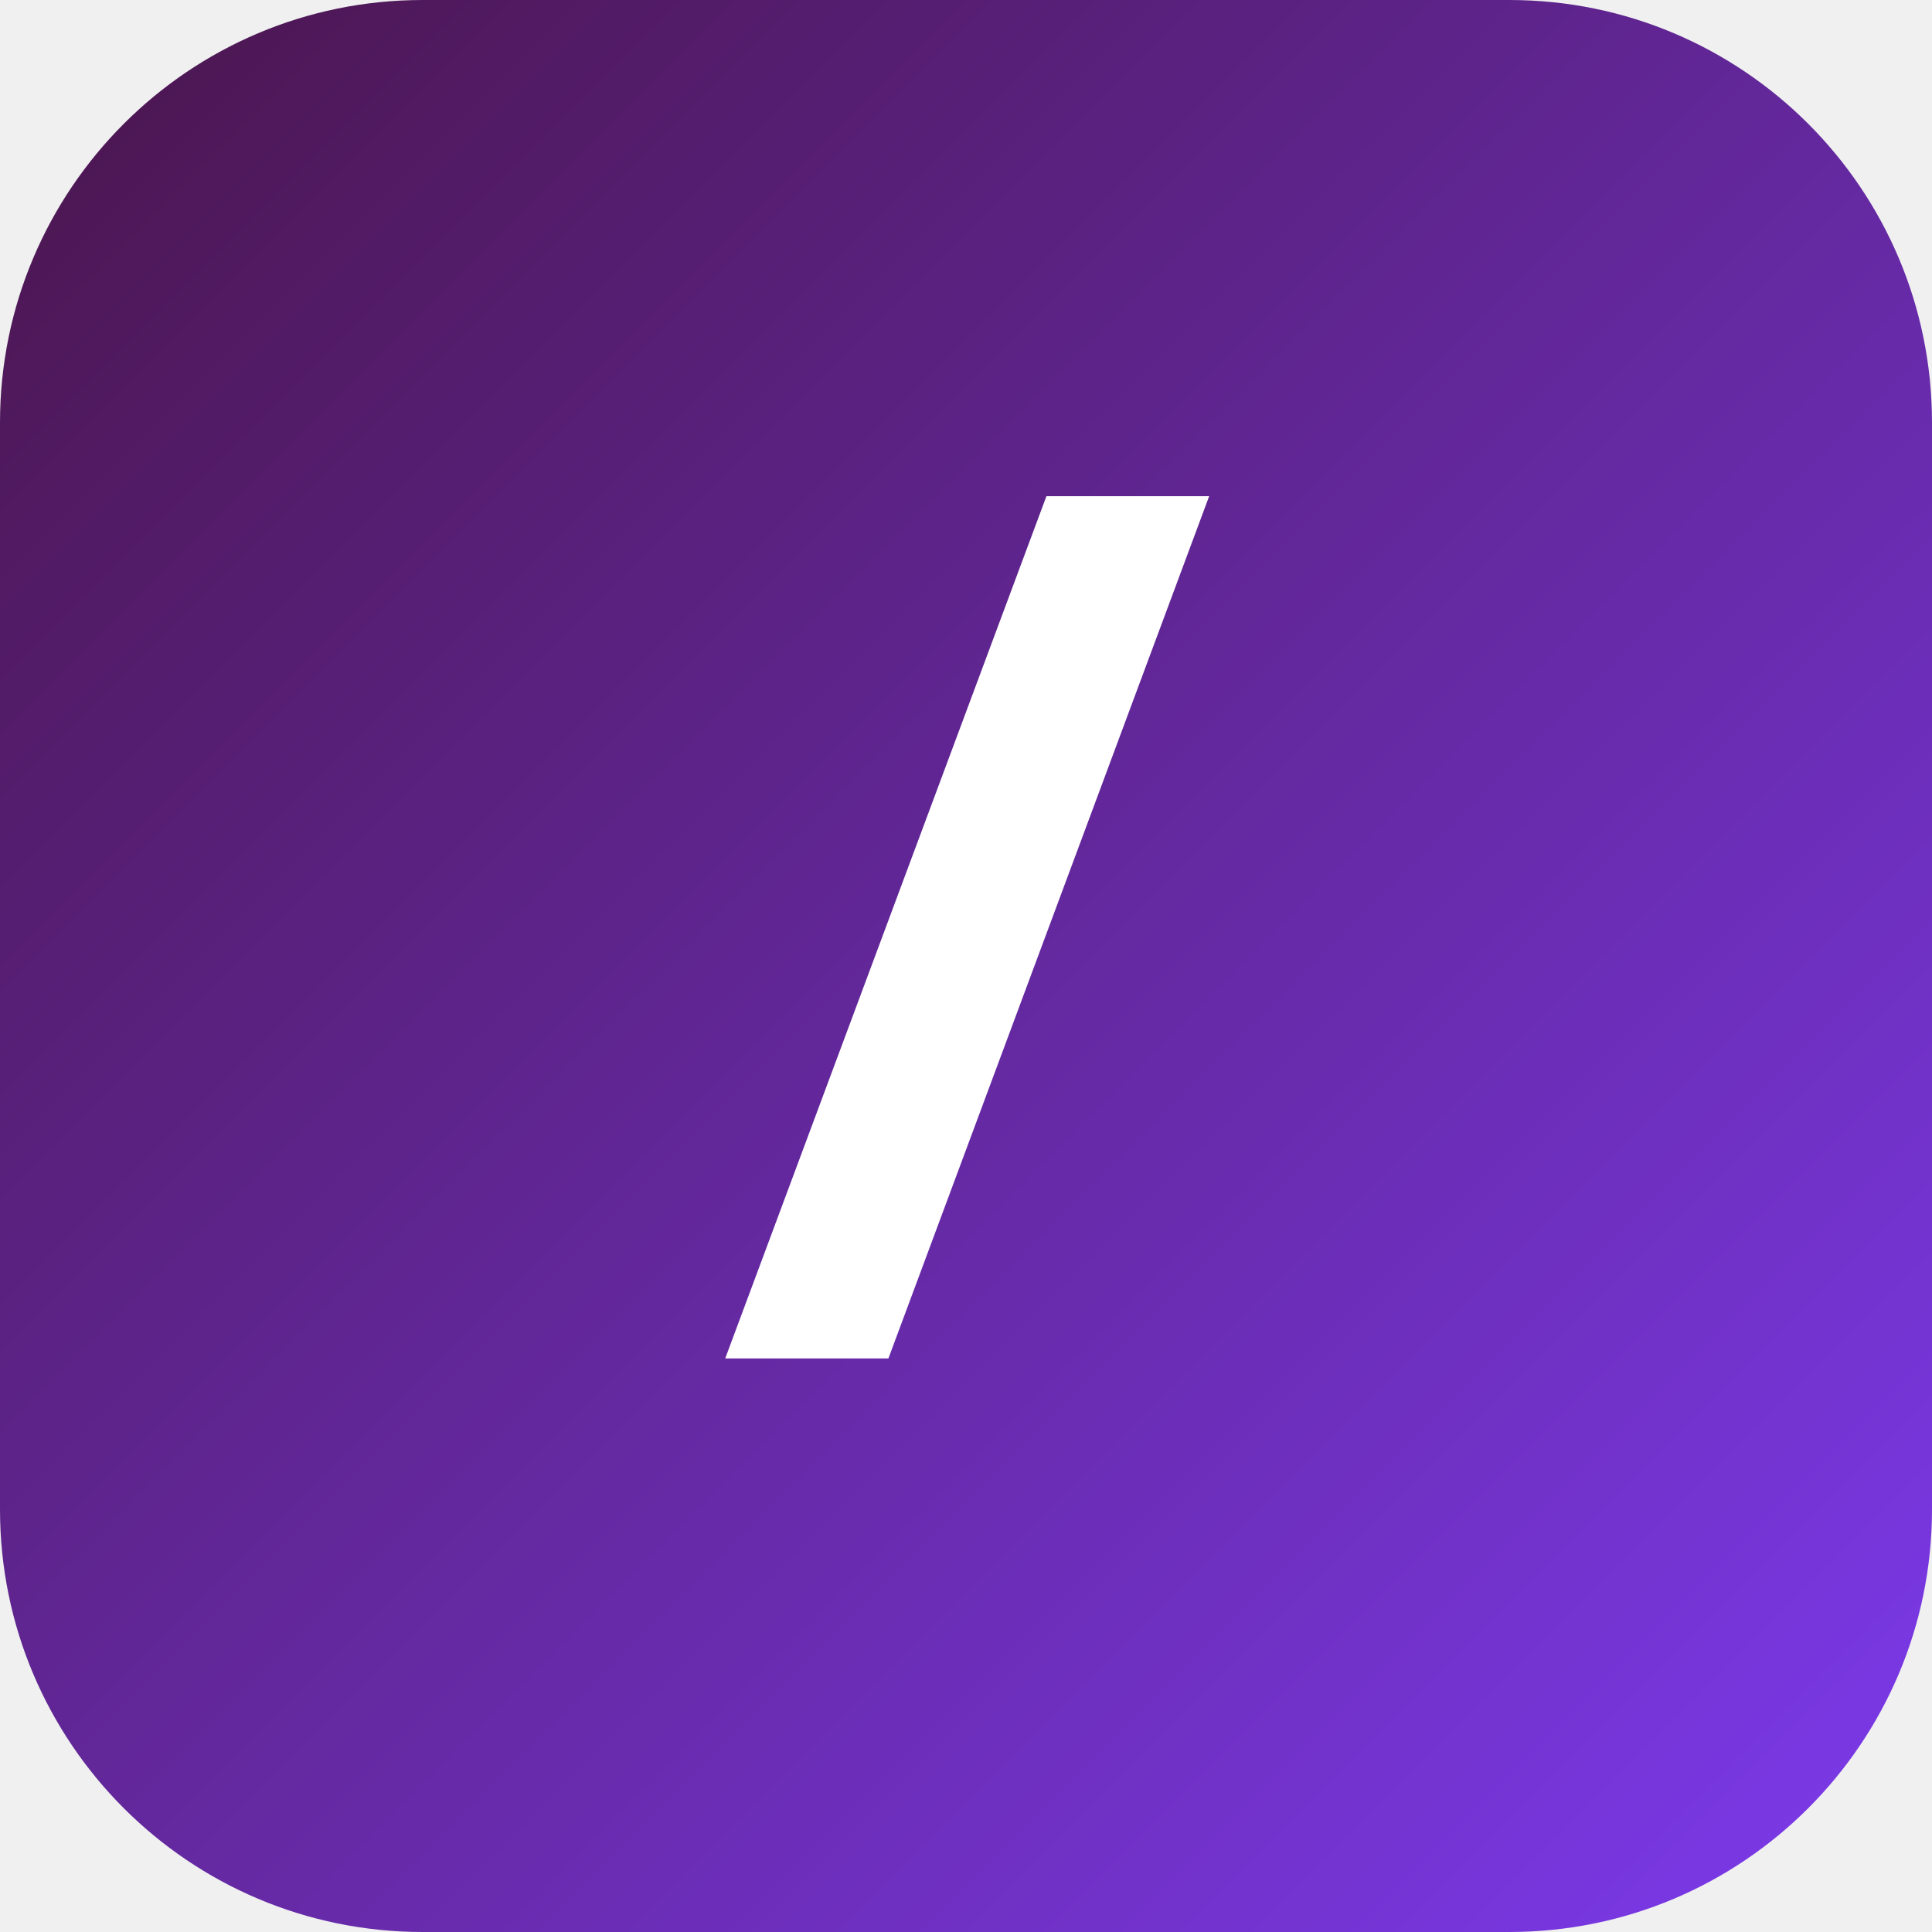
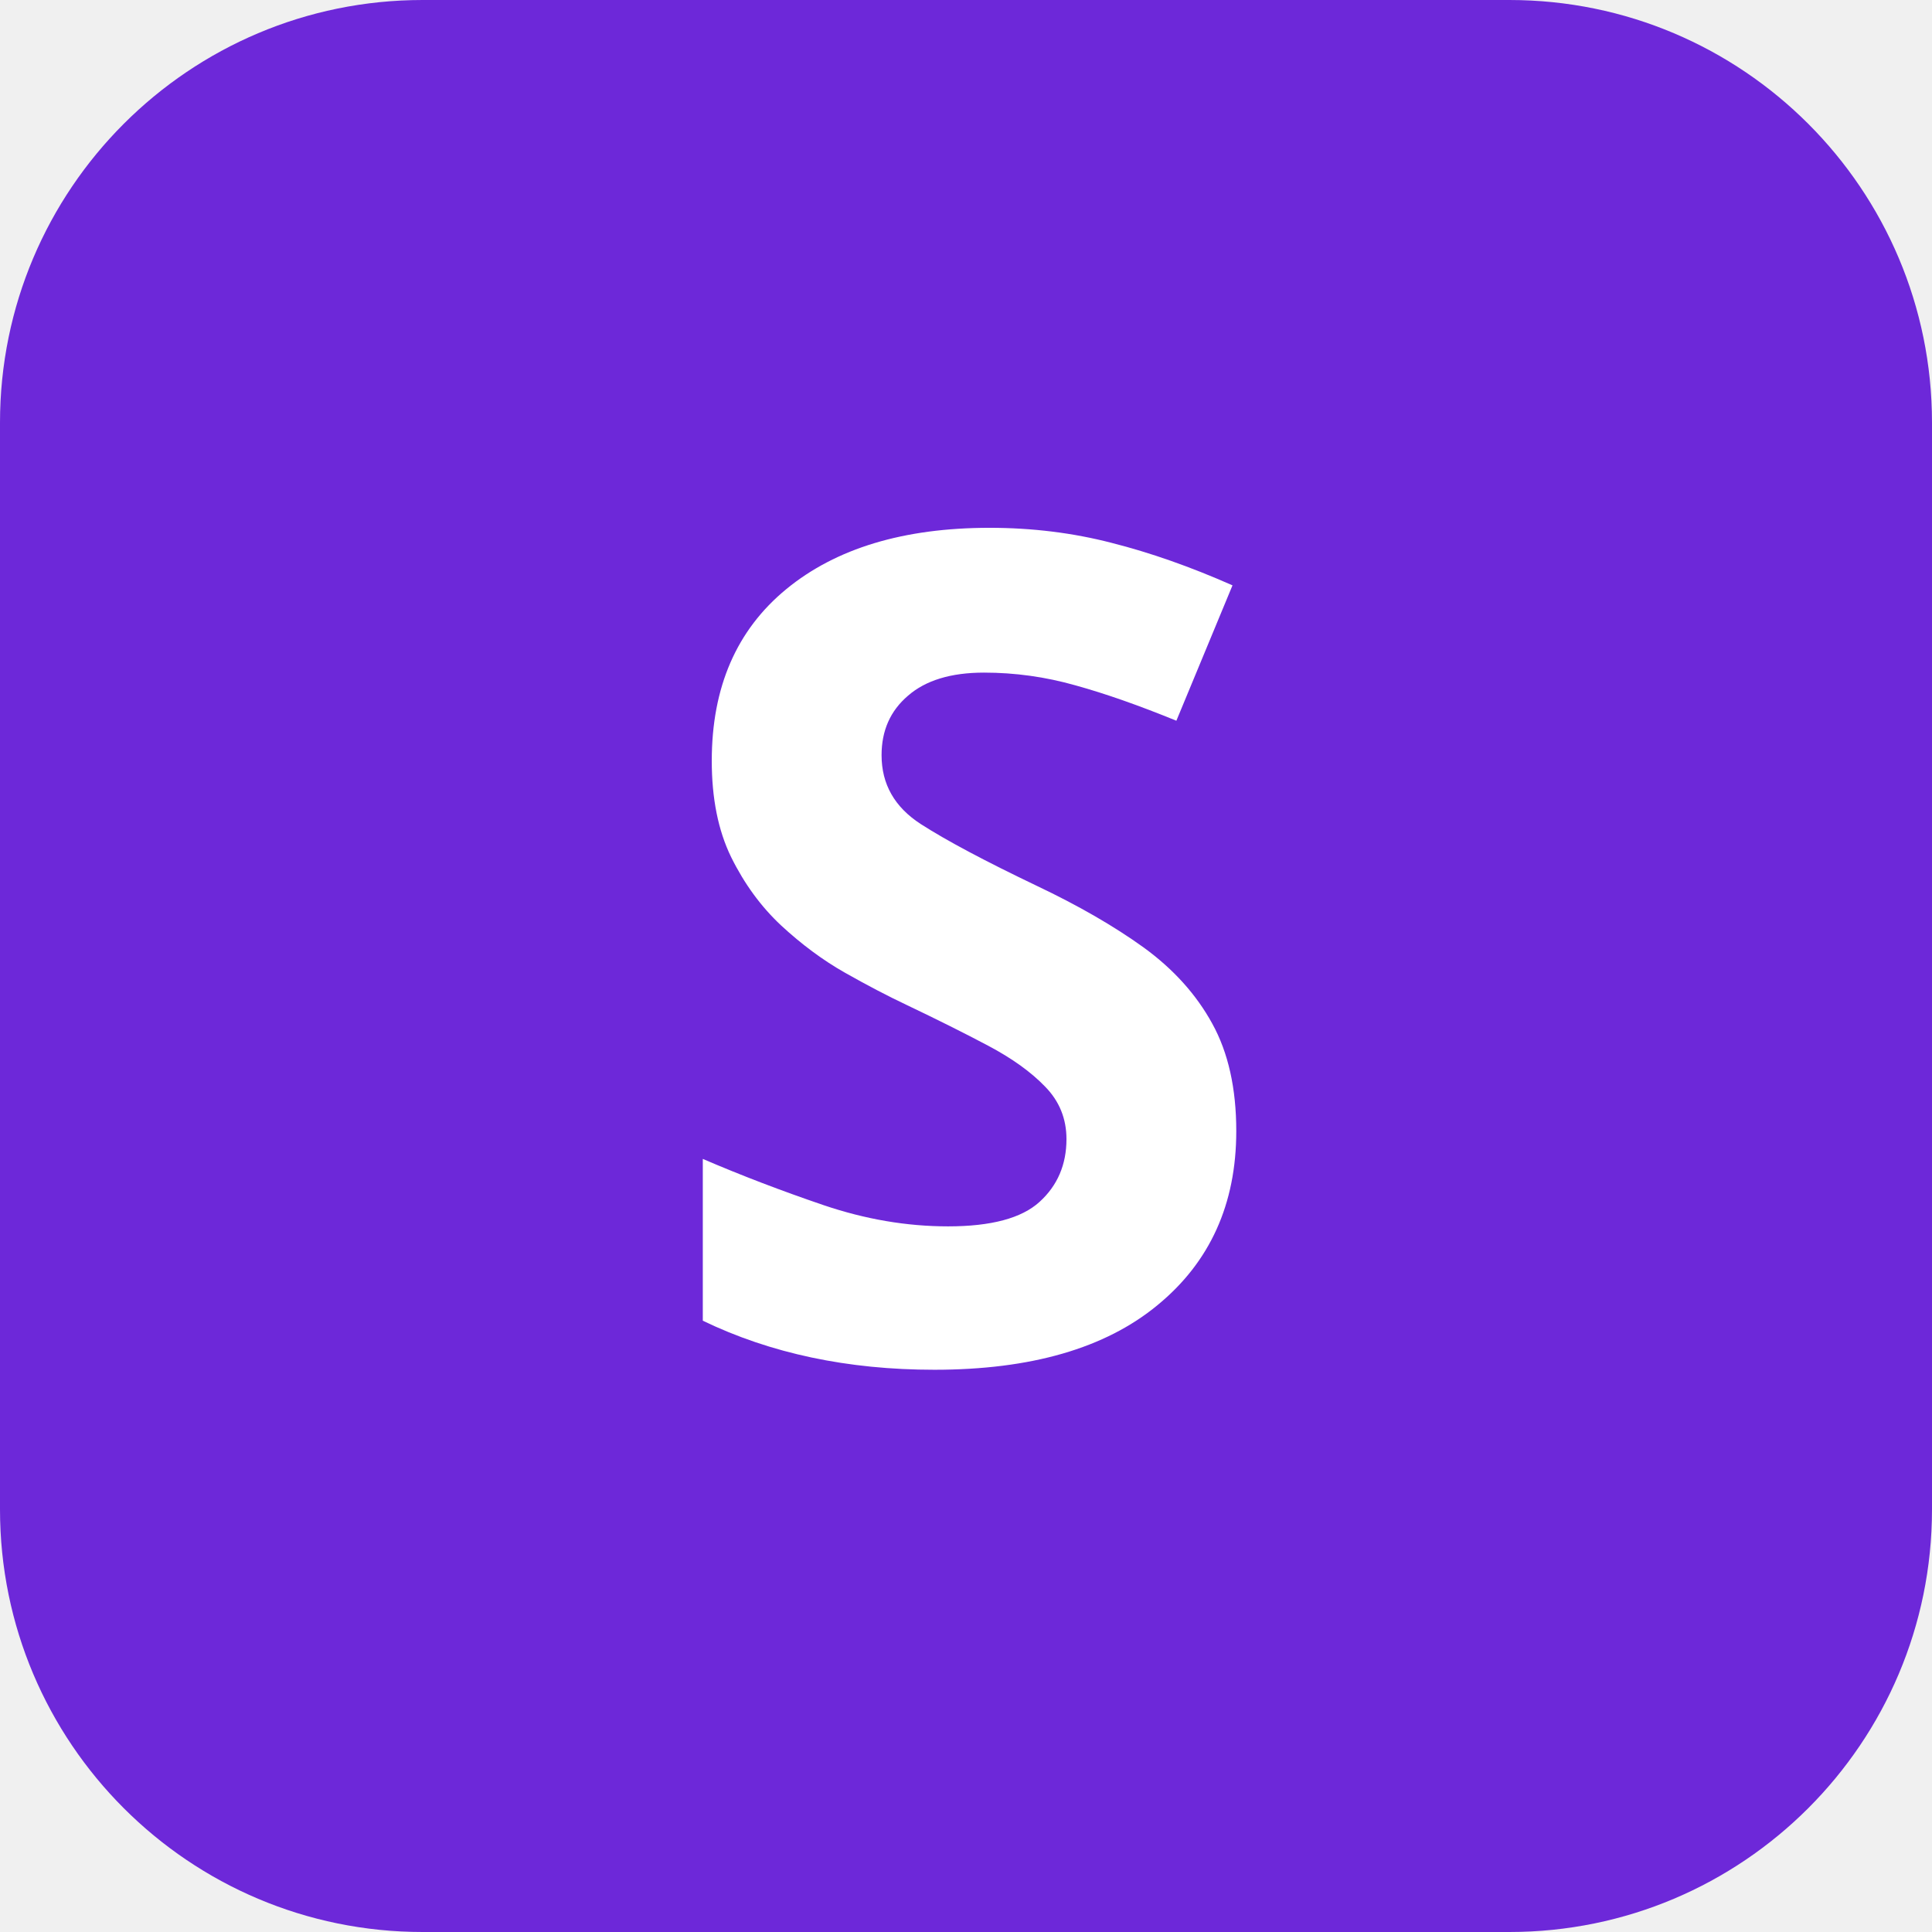
<svg xmlns="http://www.w3.org/2000/svg" viewBox="0 0 64 64">
-   <defs>
-     <linearGradient id="g" x1="0" y1="0" x2="64" y2="64" gradientUnits="userSpaceOnUse">
-       <stop offset="0" stop-color="#4a154b" />
-       <stop offset="1" stop-color="#7c3aed" />
-     </linearGradient>
-   </defs>
-   <rect width="64" height="64" rx="14" fill="url(#g)" />
-   <text x="32" y="45" font-family="ui-sans-serif, system-ui, sans-serif" font-size="40" font-weight="800" text-anchor="middle" fill="#fff">/</text>
+   <rect width="64" height="64" rx="14" fill="#6d28d9" />
+   <text x="32" y="45" font-family="ui-sans-serif, system-ui, sans-serif" font-size="38" font-weight="800" text-anchor="middle" fill="#fff">S</text>
</svg>
